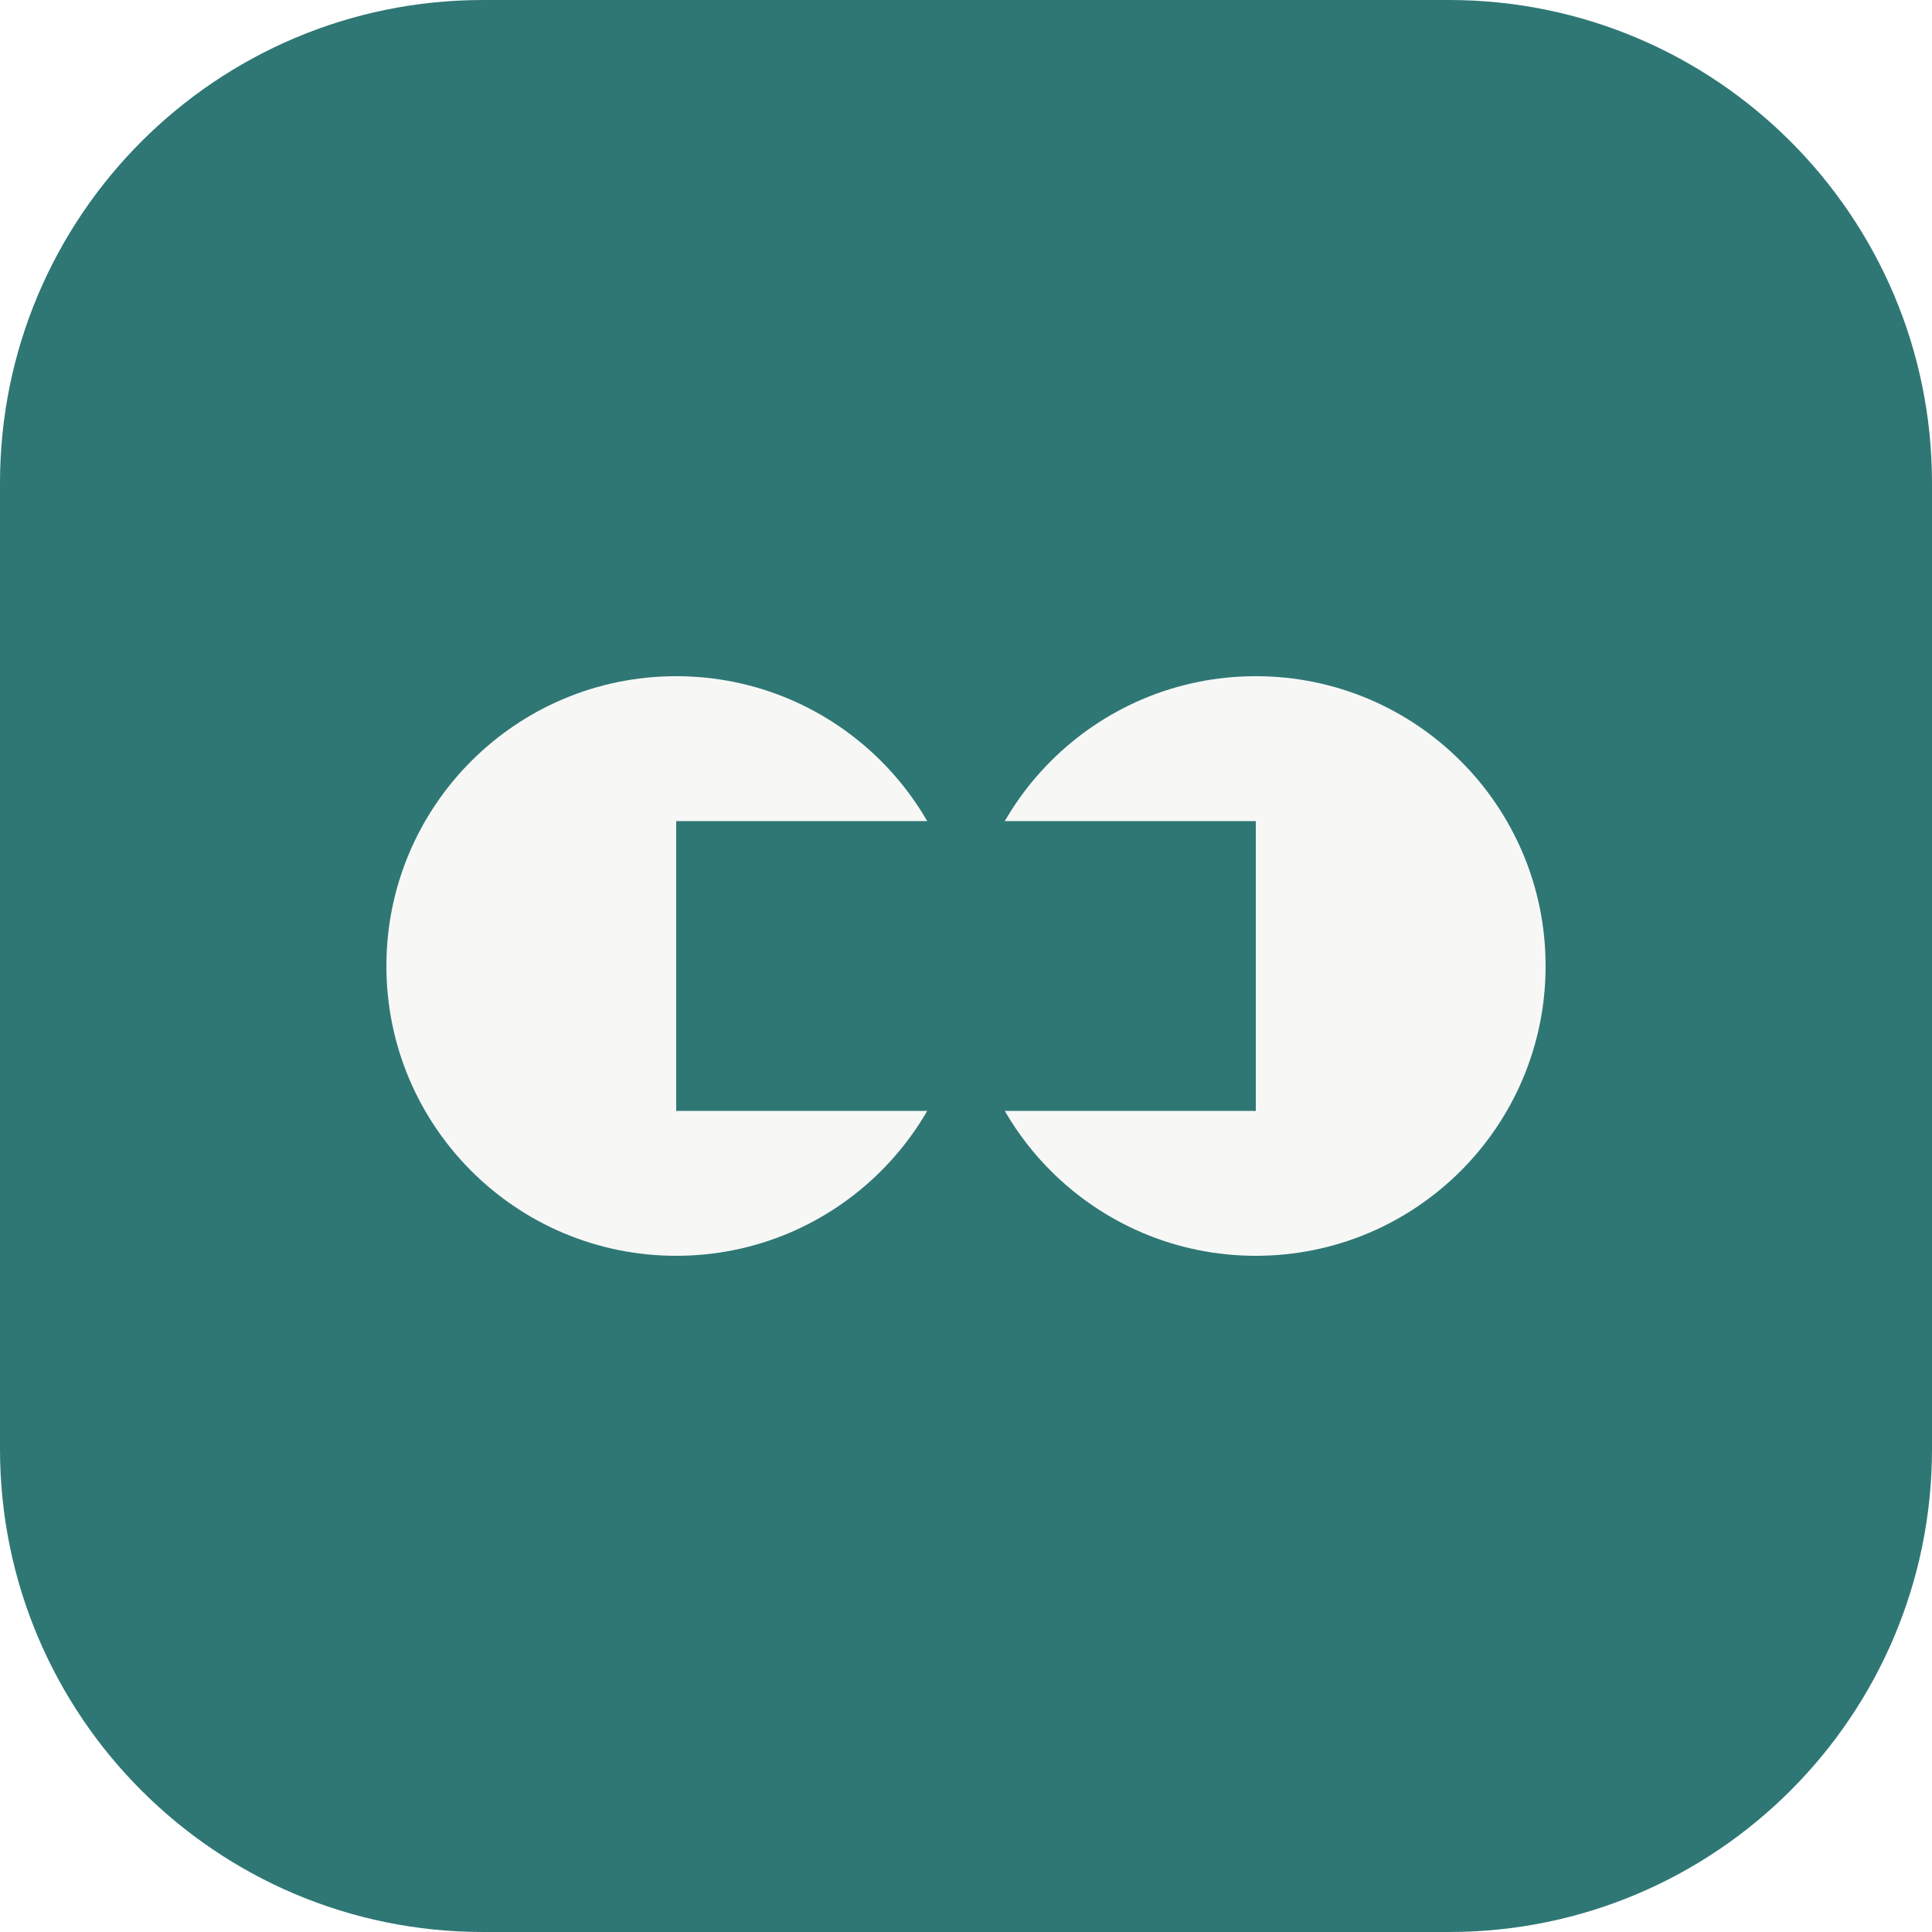
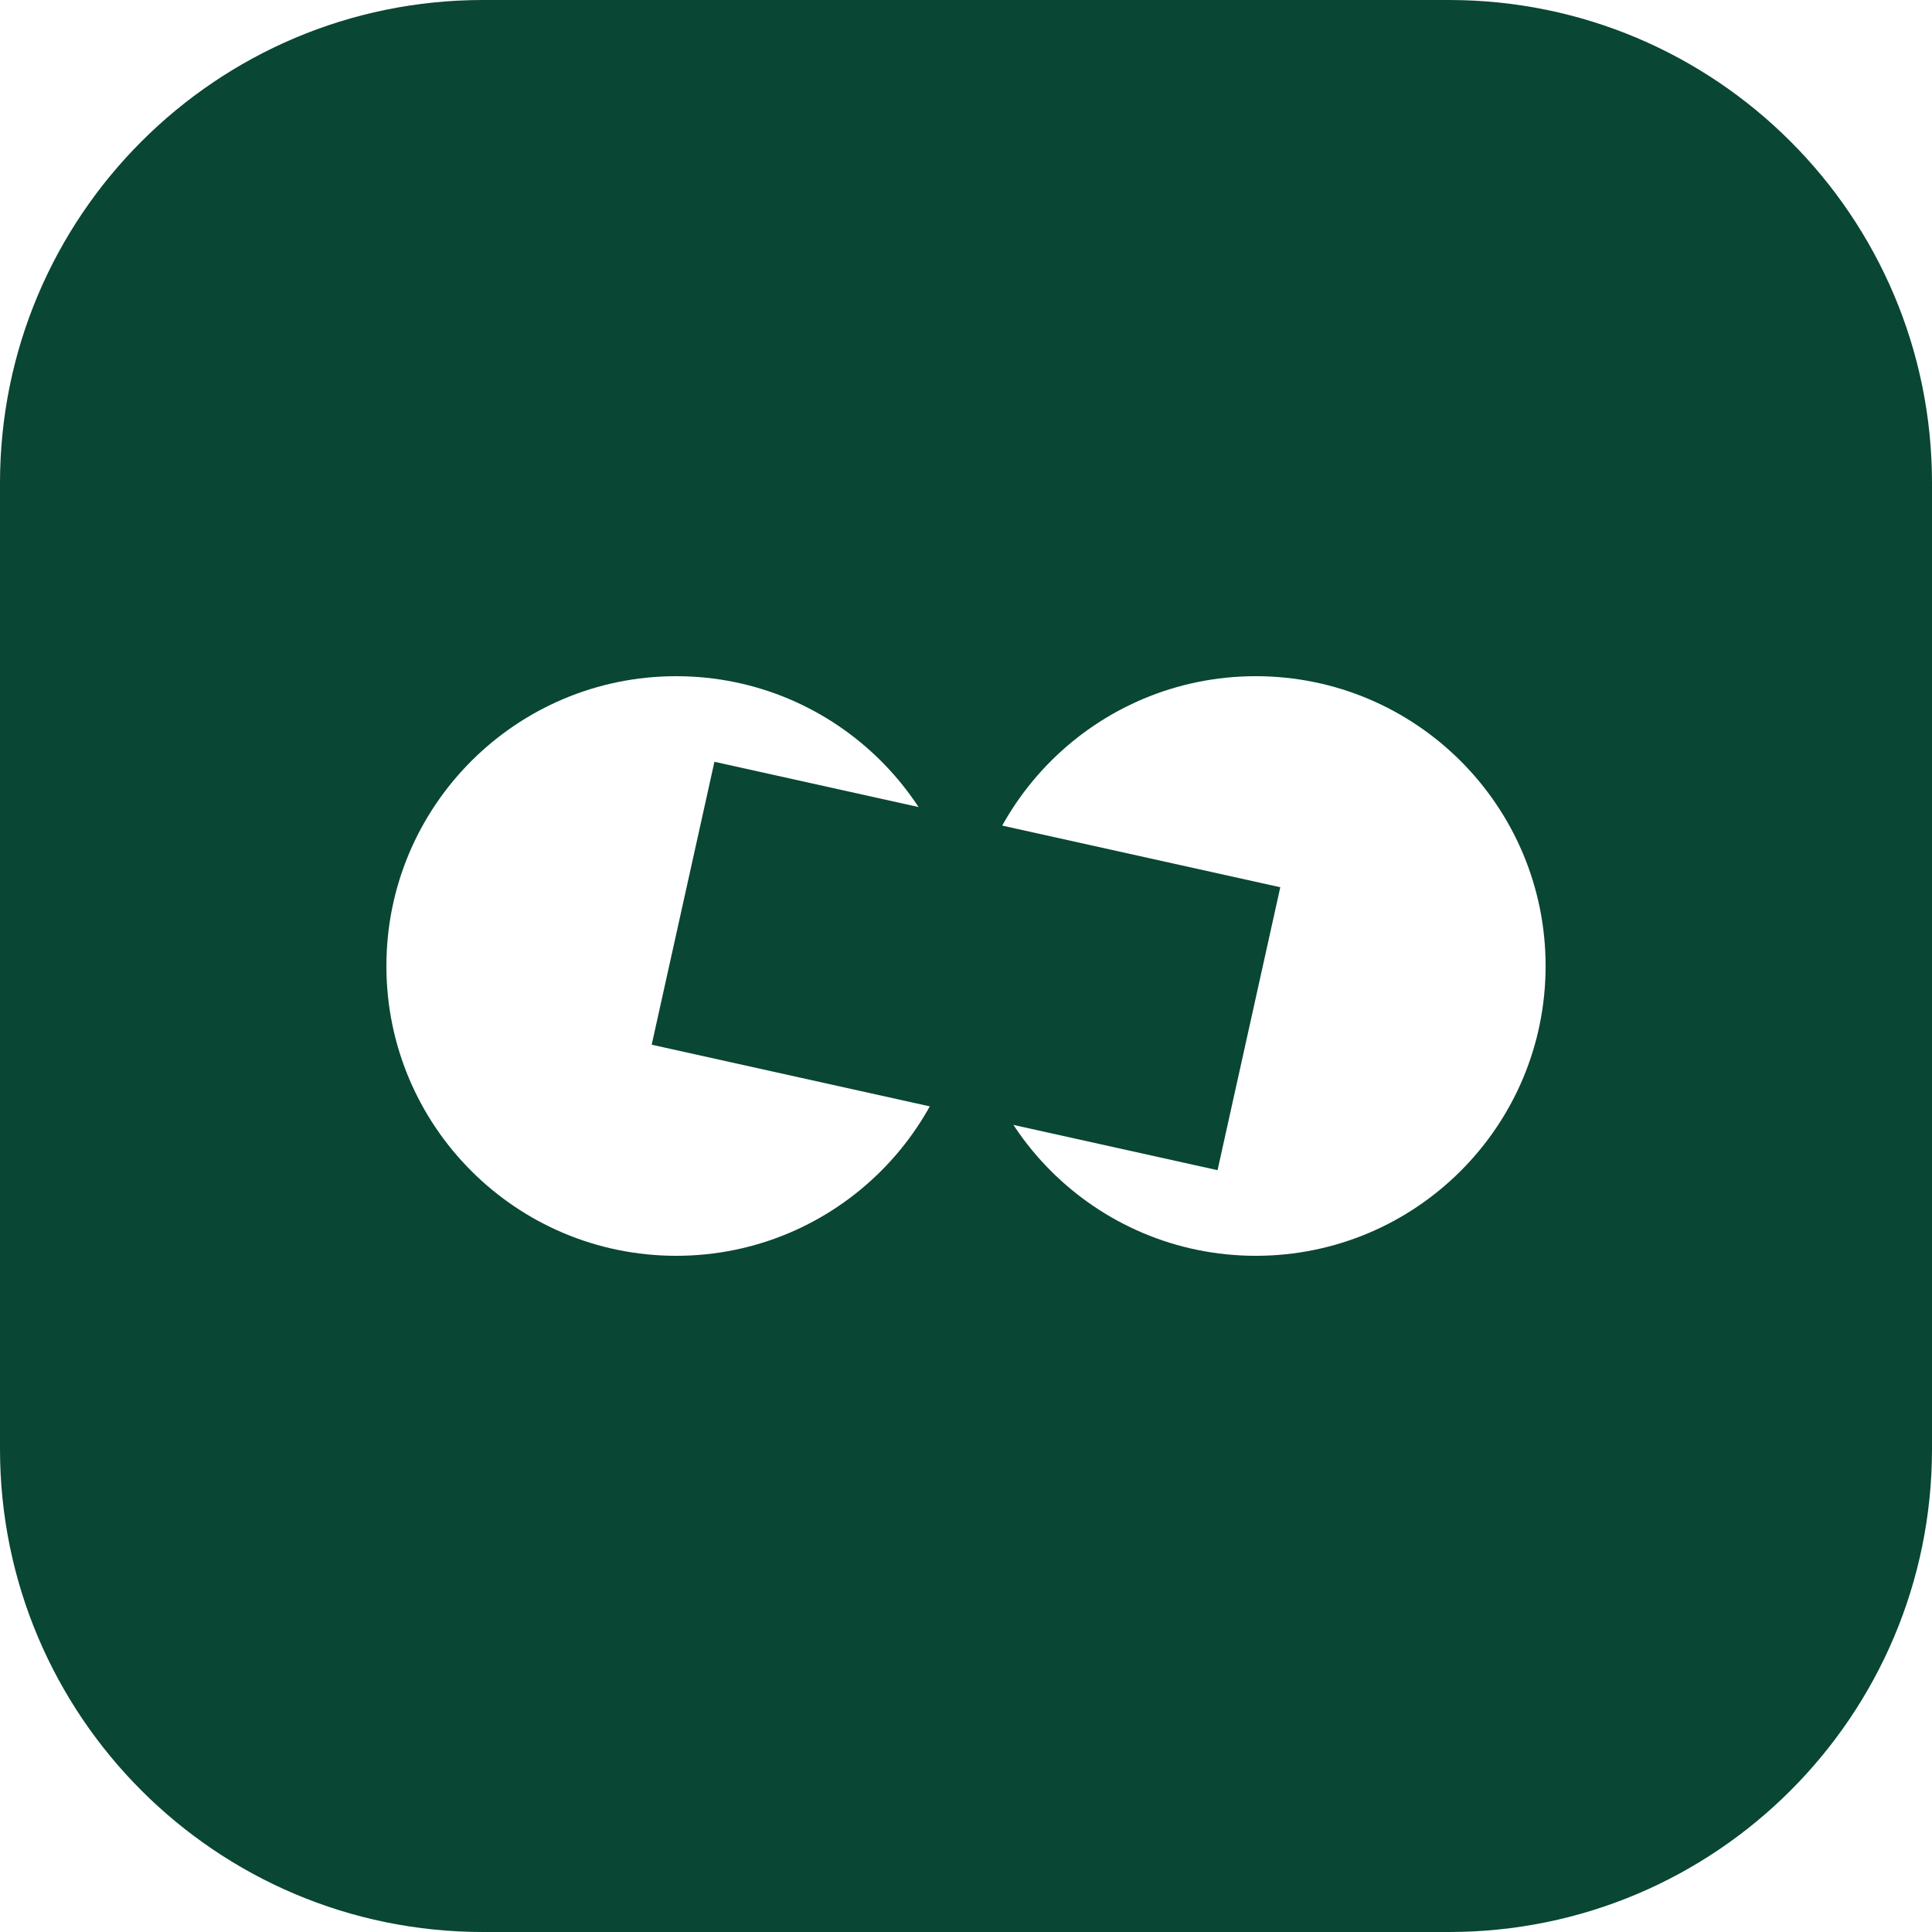
- <svg xmlns="http://www.w3.org/2000/svg" viewBox="0 0 40 40">
-   <rect width="40" height="40" rx="10" fill="#2F7775" />
-   <circle cx="14" cy="20" r="6" fill="#F7F8F6" />
-   <circle cx="26" cy="20" r="6" fill="#F7F8F6" />
-   <rect x="14" y="17" width="12" height="6" fill="#2F7775" />
+ <svg xmlns="http://www.w3.org/2000/svg" viewBox="0 0 40 40" version="1.1" id="svg4440">
+   <defs id="defs4444" />
+   <path fill="#094634" fill-rule="evenodd" d="M 10,0        L 30,0        A 10,10 0 0 1 40,10        L 40,30        A 10,10 0 0 1 30,40        L 10,40        A 10,10 0 0 1 0,30        L 0,10        A 10,10 0 0 1 10,0        Z        M 20,20        A 6,6 0 1 0 8,20        A 6,6 0 1 0 20,20        Z        M 32,20        A 6,6 0 1 0 20,20        A 6,6 0 1 0 32,20        Z" id="path4438" style="opacity:1" />
+   <rect x="17.855" y="12.196" width="12" height="6" fill="#094634" id="rect4932" transform="rotate(12.50203)" />
</svg>
